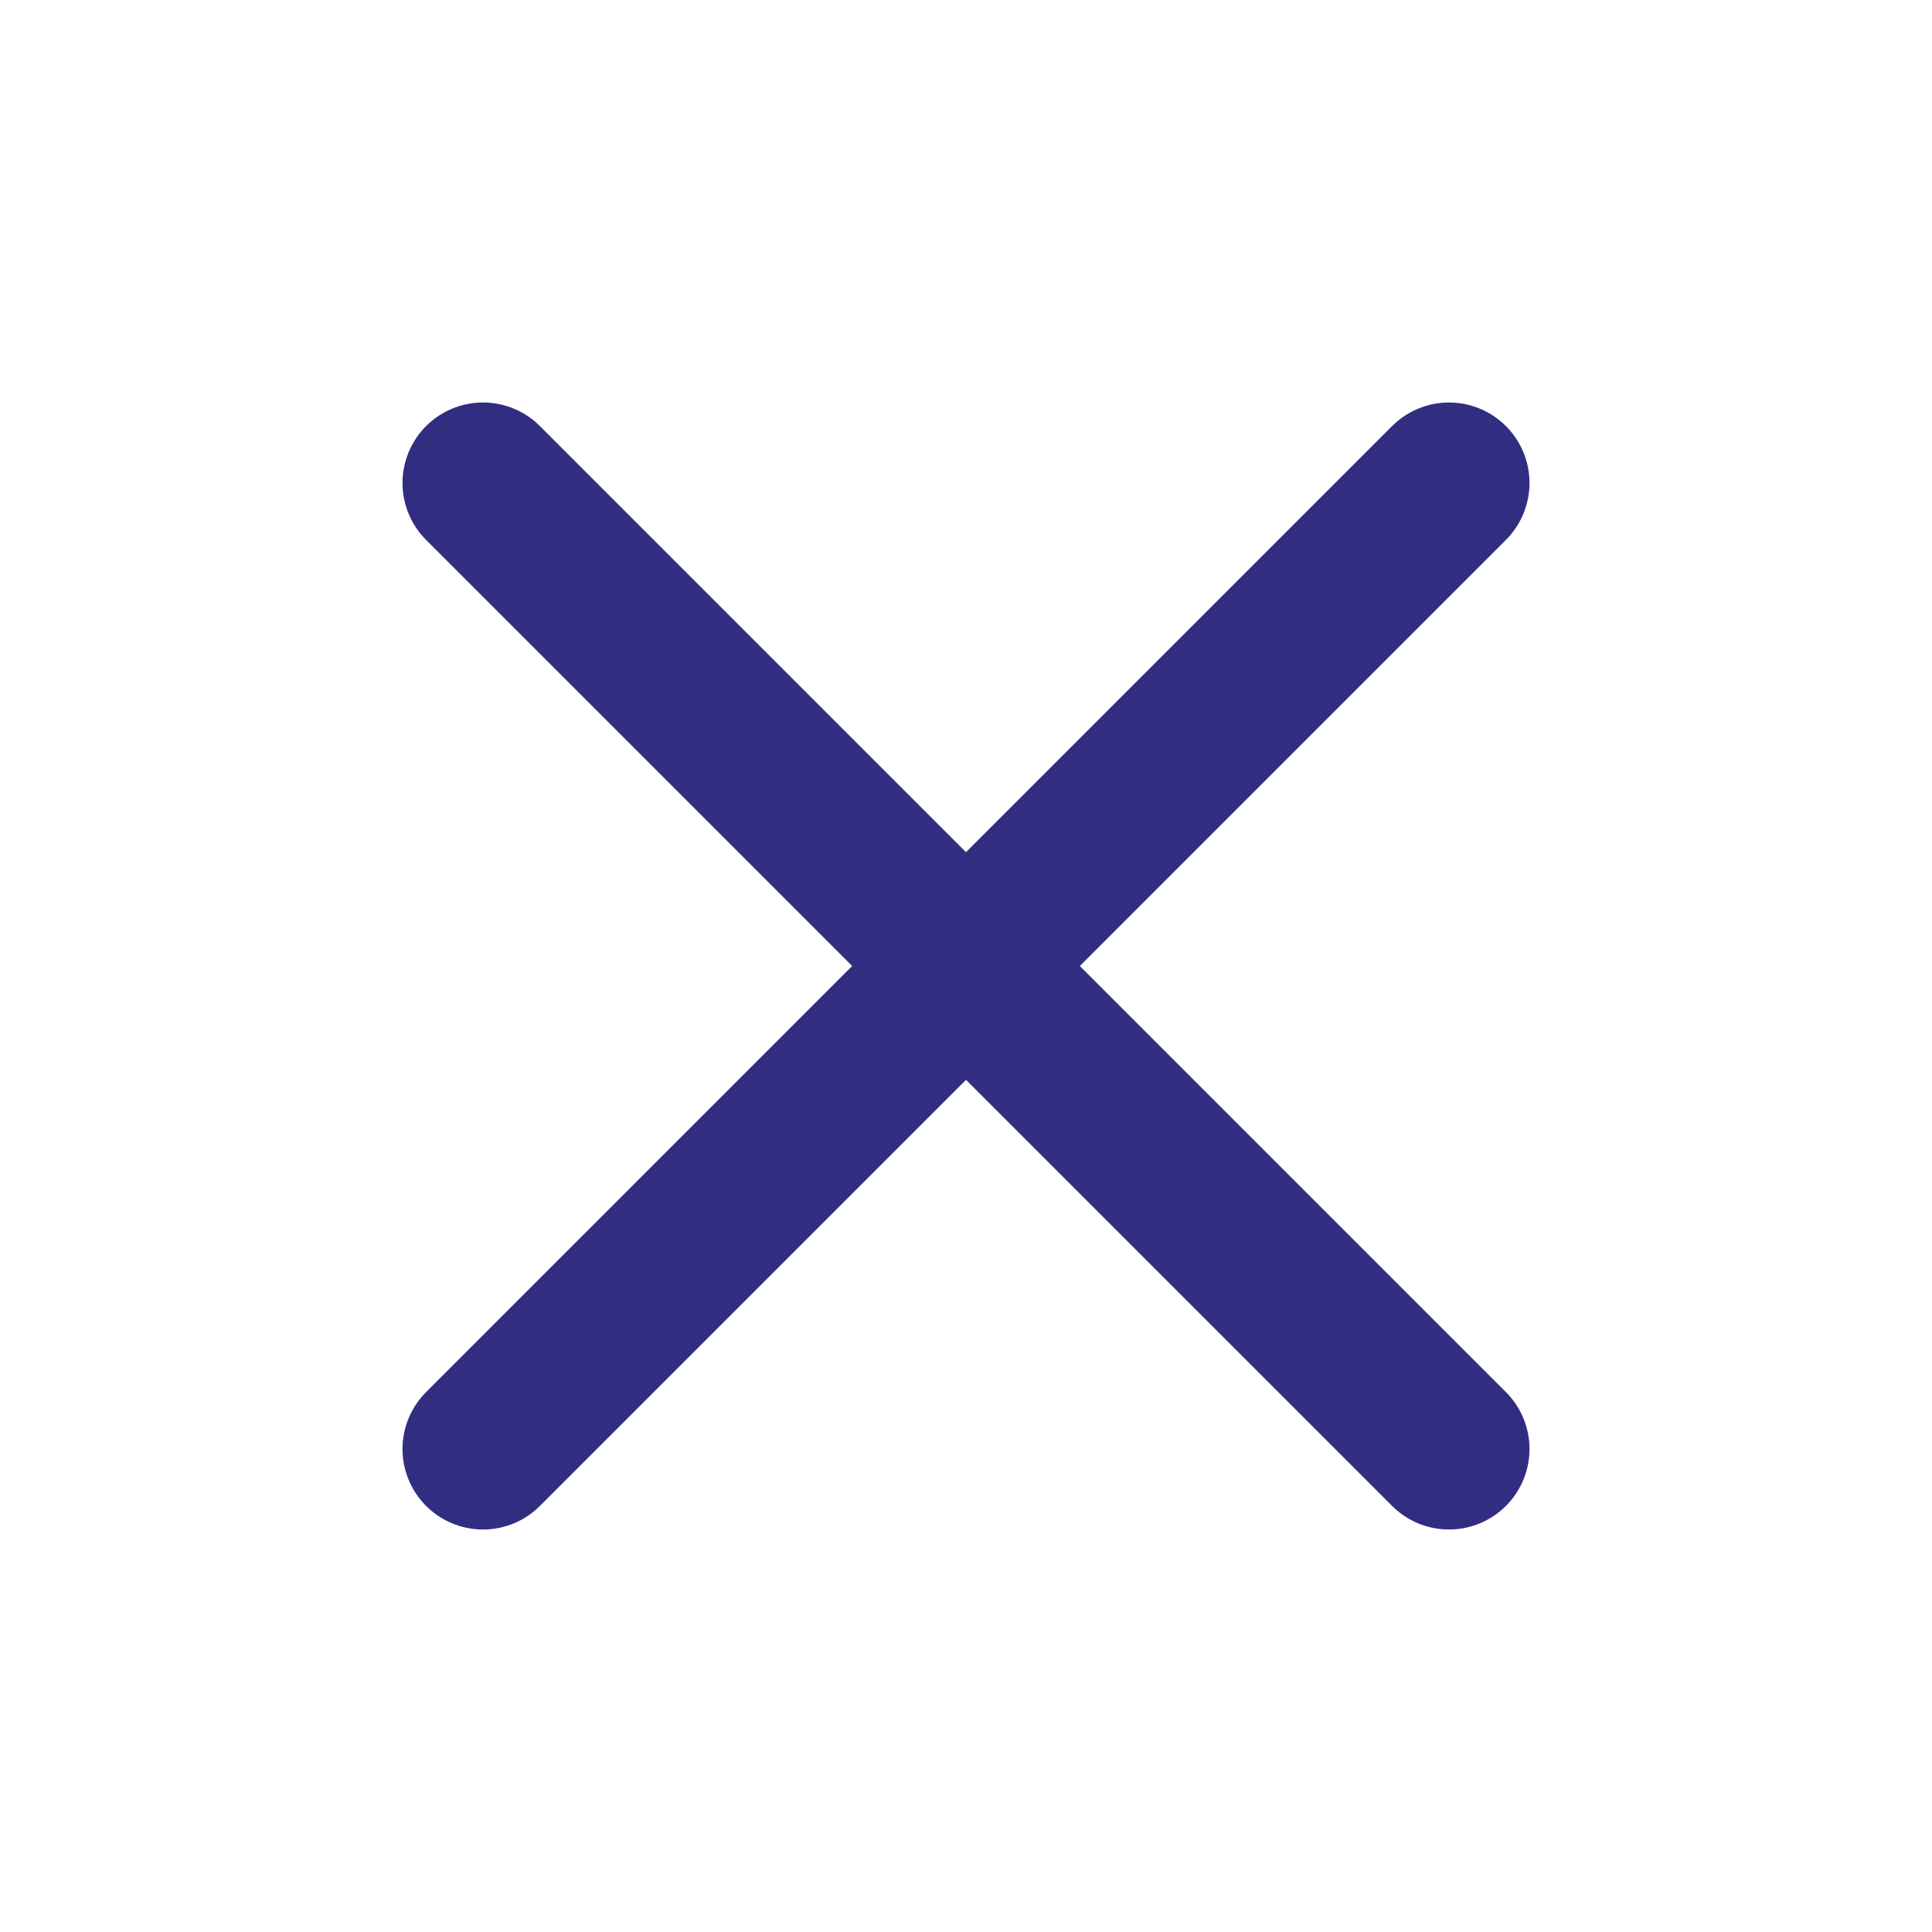
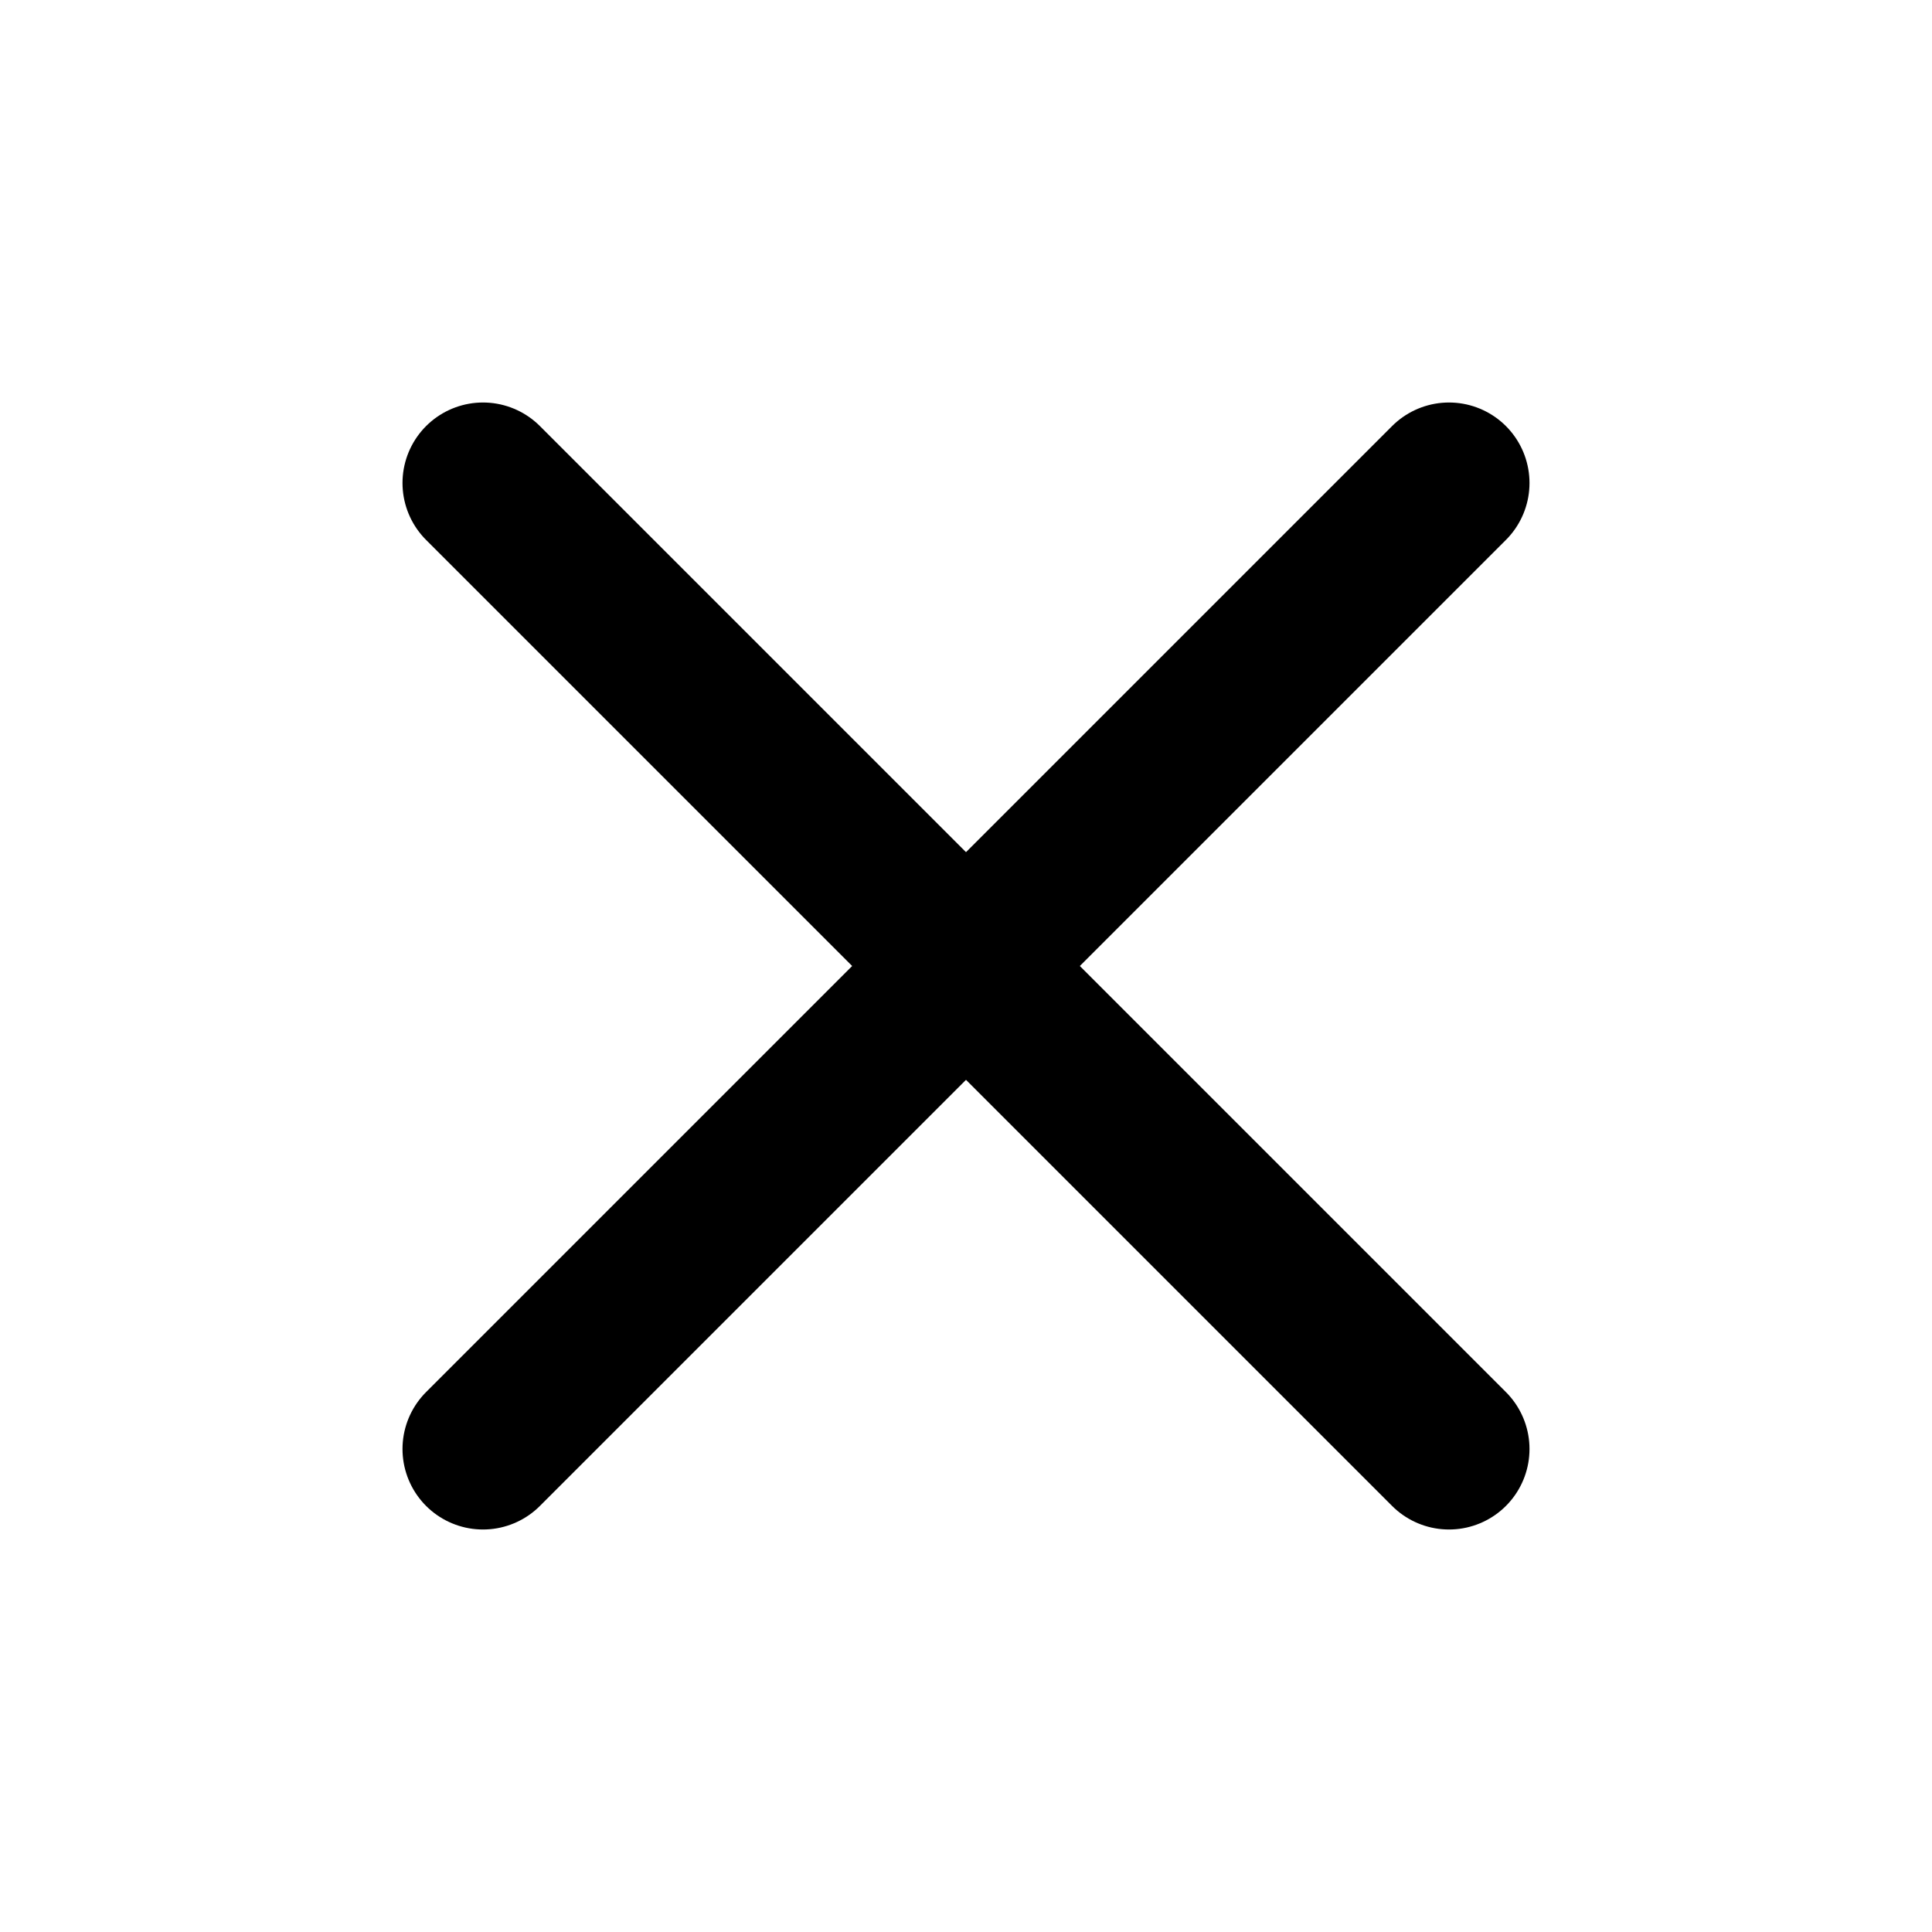
- <svg xmlns="http://www.w3.org/2000/svg" width="24" height="24" viewBox="0 0 24 24" fill="none" stroke="#312e81" stroke-width="2" stroke-linecap="round" stroke-linejoin="round" class="icon icon-tabler icons-tabler-outline icon-tabler-x">
+ <svg xmlns="http://www.w3.org/2000/svg" width="24" height="24" viewBox="0 0 24 24" fill="none" stroke="#000000" stroke-width="2" stroke-linecap="round" stroke-linejoin="round" class="icon icon-tabler icons-tabler-outline icon-tabler-x">
  <path stroke="none" d="M0 0h24v24H0z" fill="none" />
  <path d="M18 6l-12 12" />
  <path d="M6 6l12 12" />
</svg>
